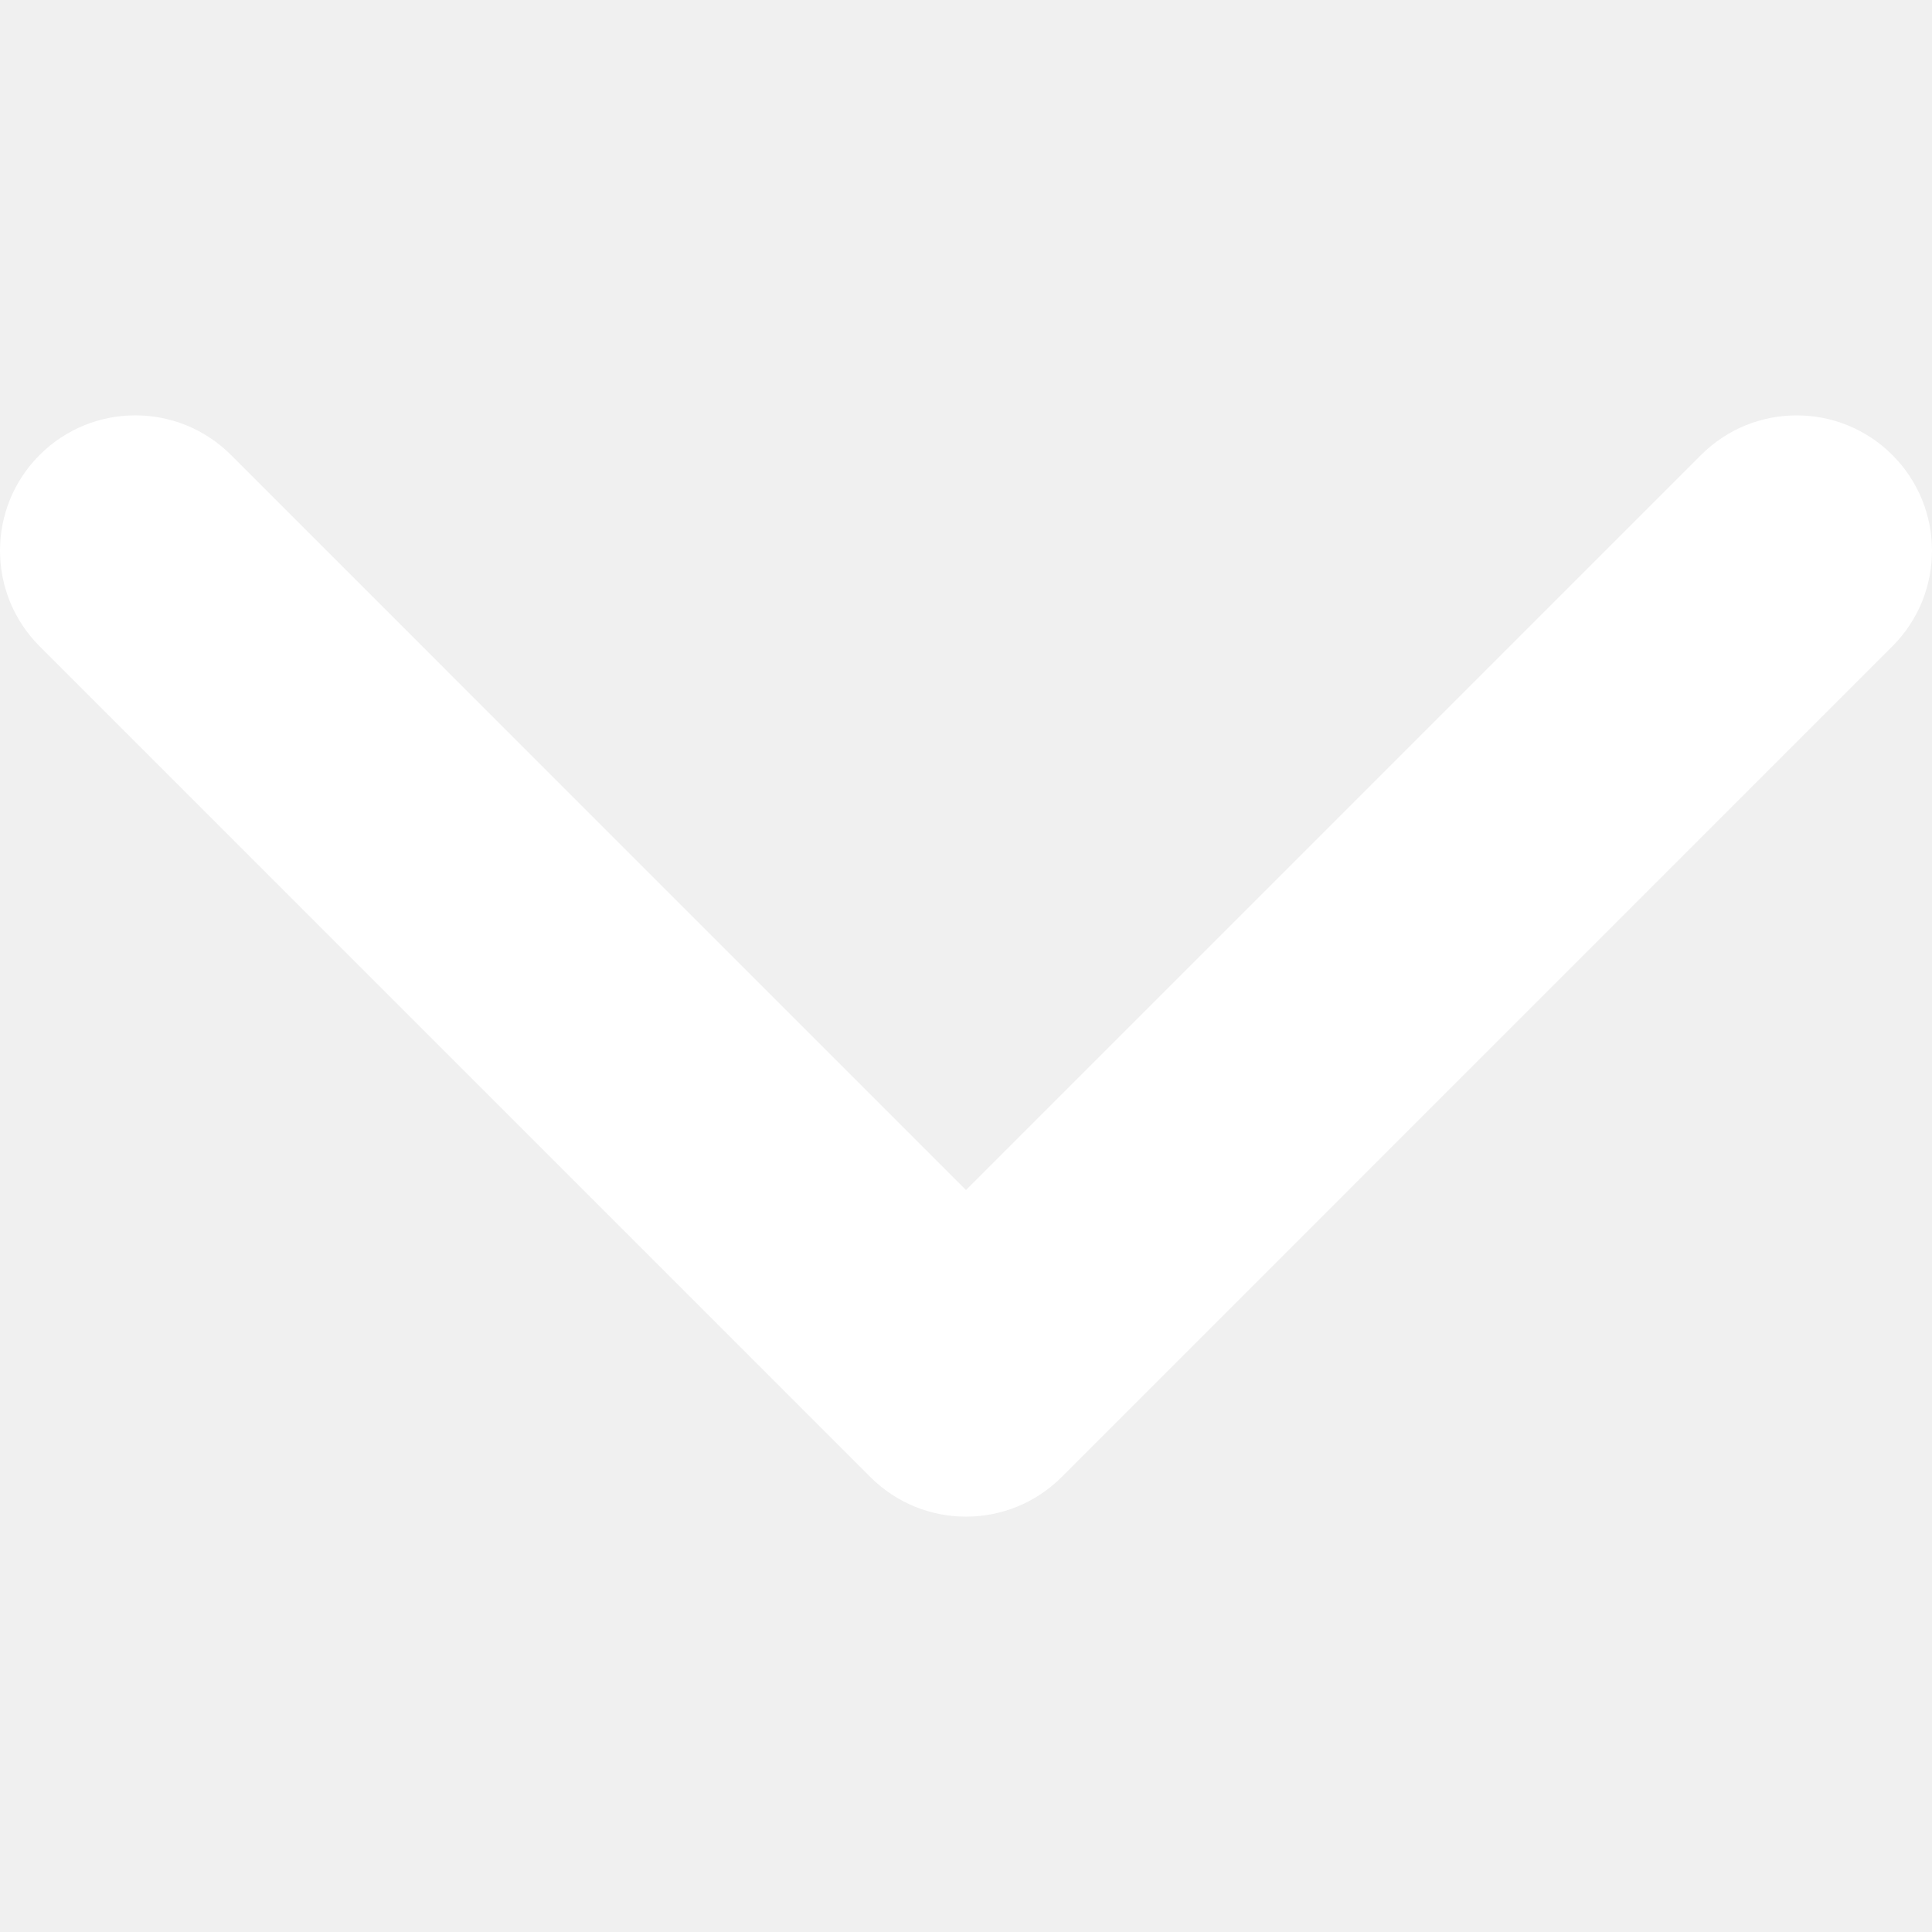
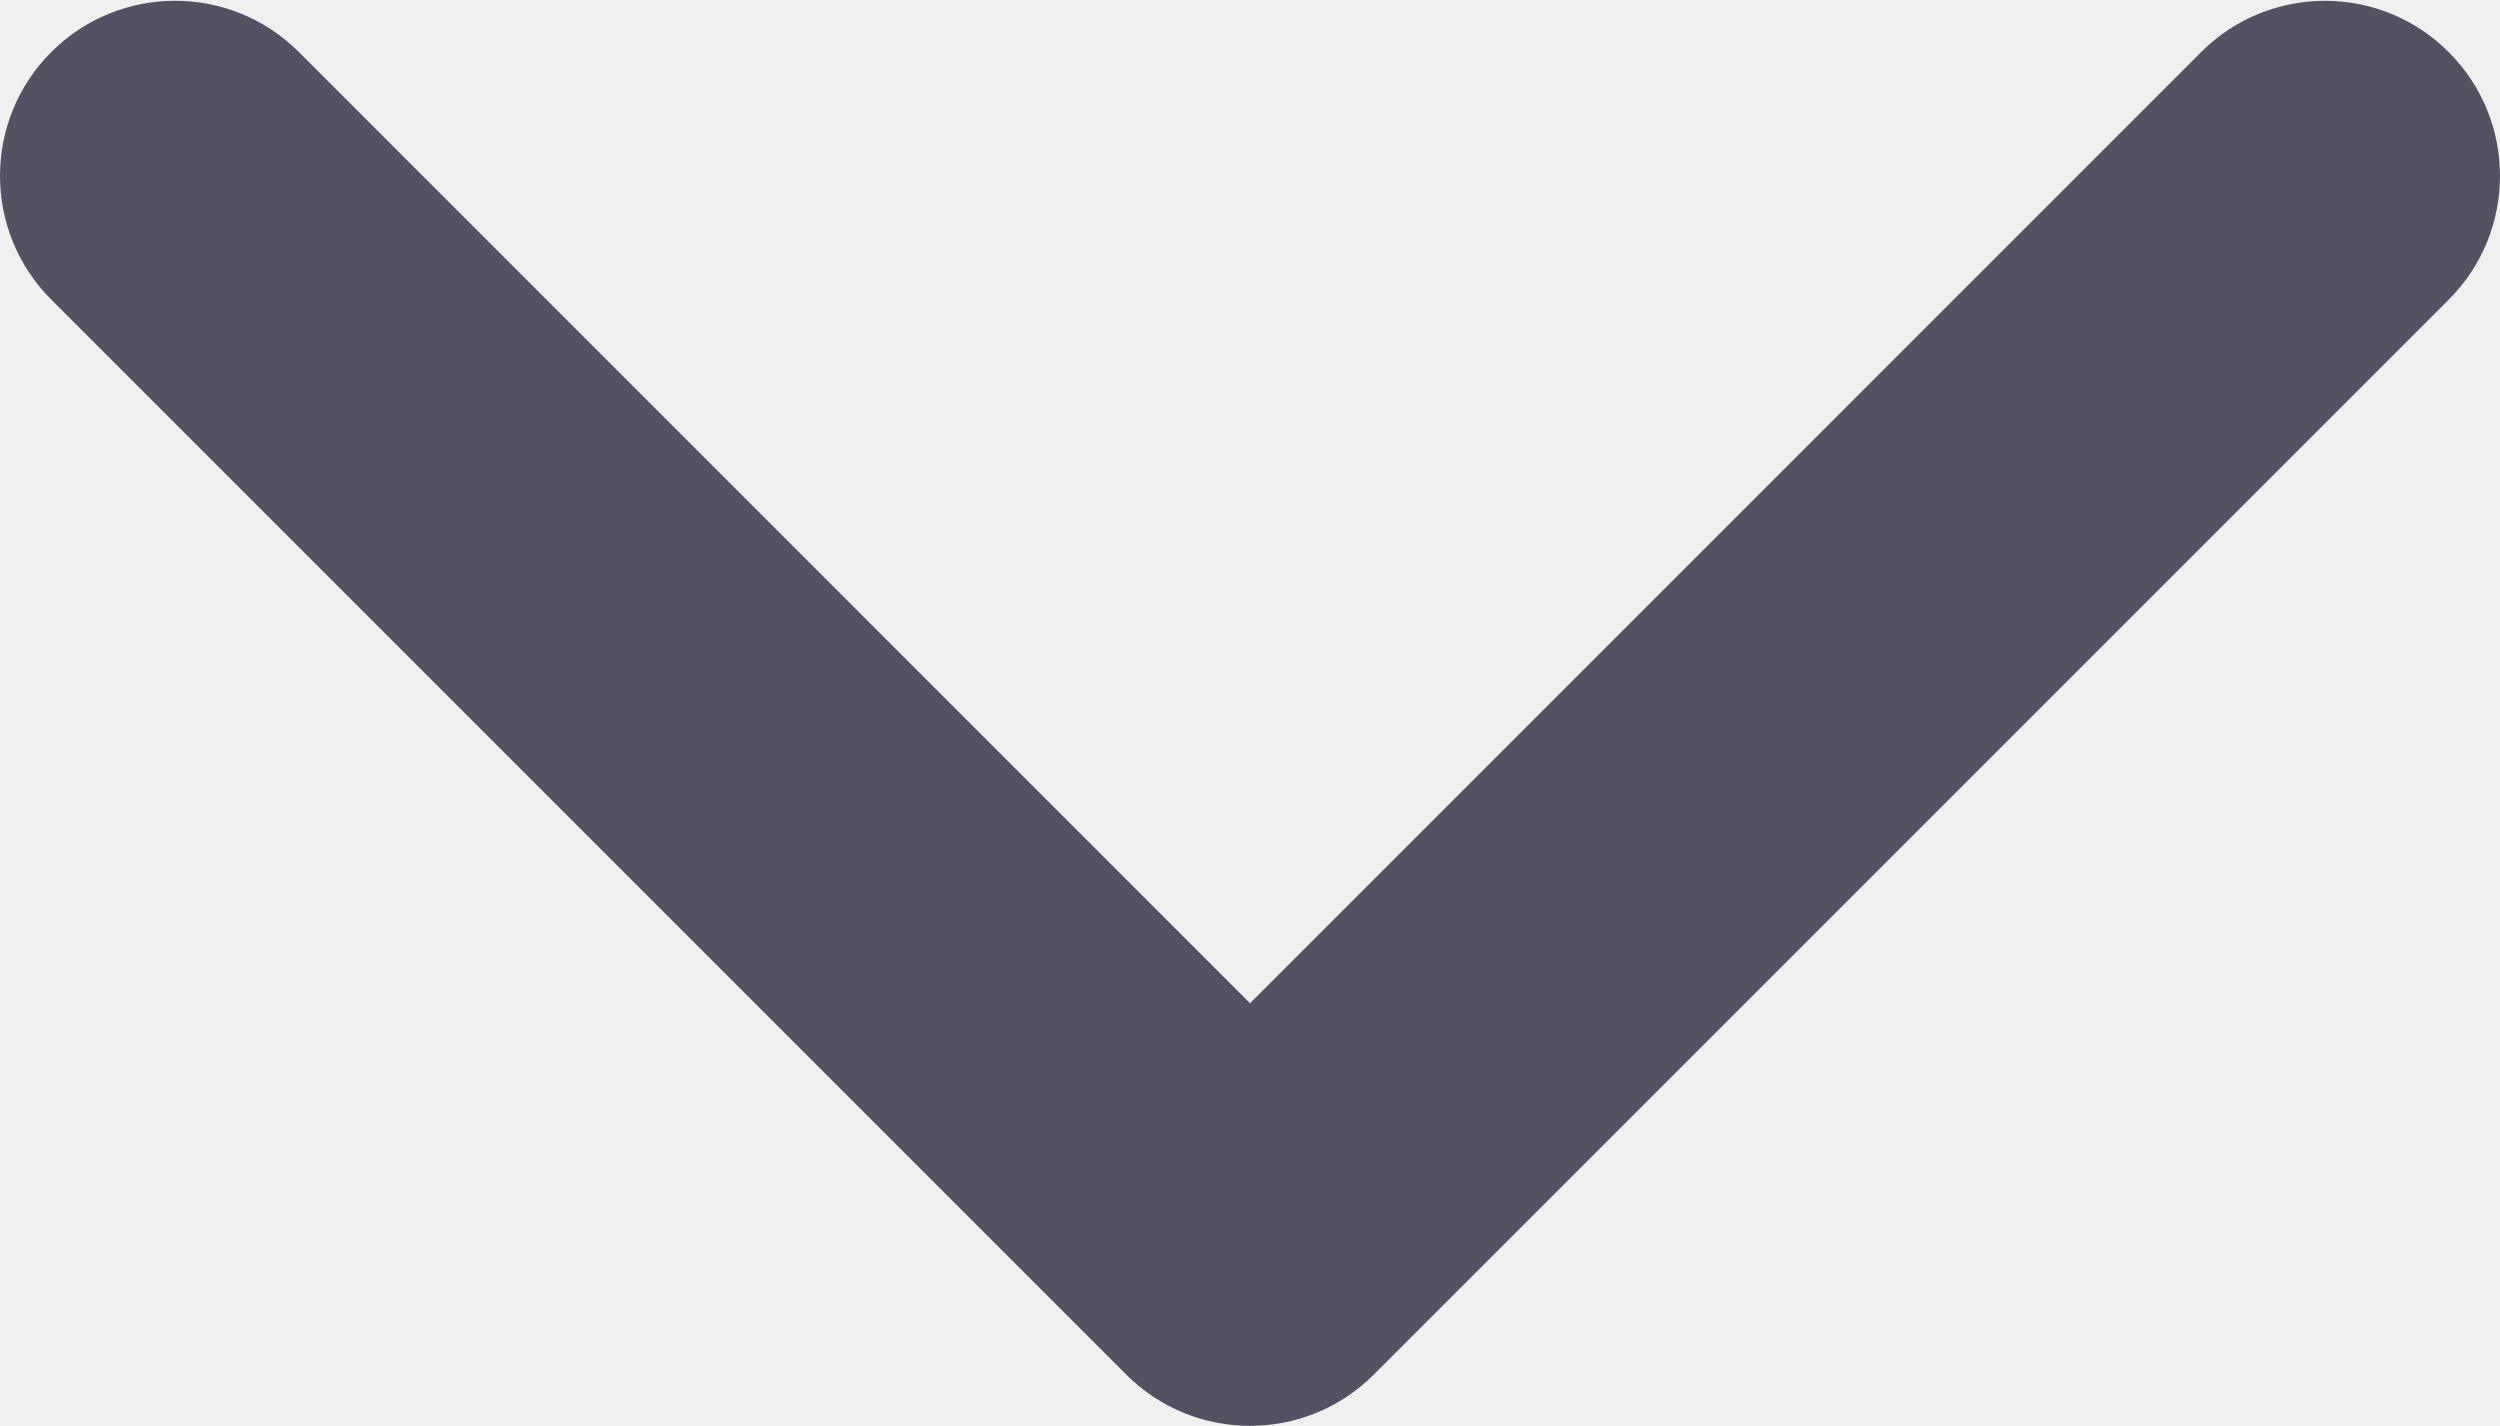
- <svg xmlns="http://www.w3.org/2000/svg" version="1.1" id="Capa_1" x="0px" y="0px" width="512px" height="512px" viewBox="0 0 451.847 451.847" style="enable-background:new 0 0 451.847 451.847;" xml:space="preserve">
-   <g>
-     <g>
-       <path d="M225.923,354.706c-8.098,0-16.195-3.092-22.369-9.263L9.27,151.157c-12.359-12.359-12.359-32.397,0-44.751   c12.354-12.354,32.388-12.354,44.748,0l171.905,171.915l171.906-171.909c12.359-12.354,32.391-12.354,44.744,0   c12.365,12.354,12.365,32.392,0,44.751L248.292,345.449C242.115,351.621,234.018,354.706,225.923,354.706z" data-original="#000000" class="active-path" data-old_color="#ffffff" fill="#ffffff" />
+ <svg xmlns="http://www.w3.org/2000/svg" width="512px" height="292px" viewBox="0 0 512 292" version="1.1">
+   <g id="Apple-devices-view" stroke="none" stroke-width="1" fill="none" fill-rule="evenodd">
+     <g id="Artboard" transform="translate(-67, -510)" fill="#565162">
+       <g id="arrow-down" transform="translate(67, 510)">
+         <path d="M255.999,292.014 C246.823,292.014 237.648,288.51 230.653,281.517 L10.504,61.367 C-3.5,47.362 -3.5,24.657 10.504,10.658 C24.503,-3.34 47.204,-3.34 61.209,10.658 L255.999,205.46 L450.791,10.665 C464.795,-3.334 487.494,-3.334 501.491,10.665 C515.502,24.664 515.502,47.369 501.491,61.374 L281.346,281.524 C274.347,288.518 265.172,292.014 255.999,292.014 Z" id="Path" />
+       </g>
    </g>
  </g>
</svg>
